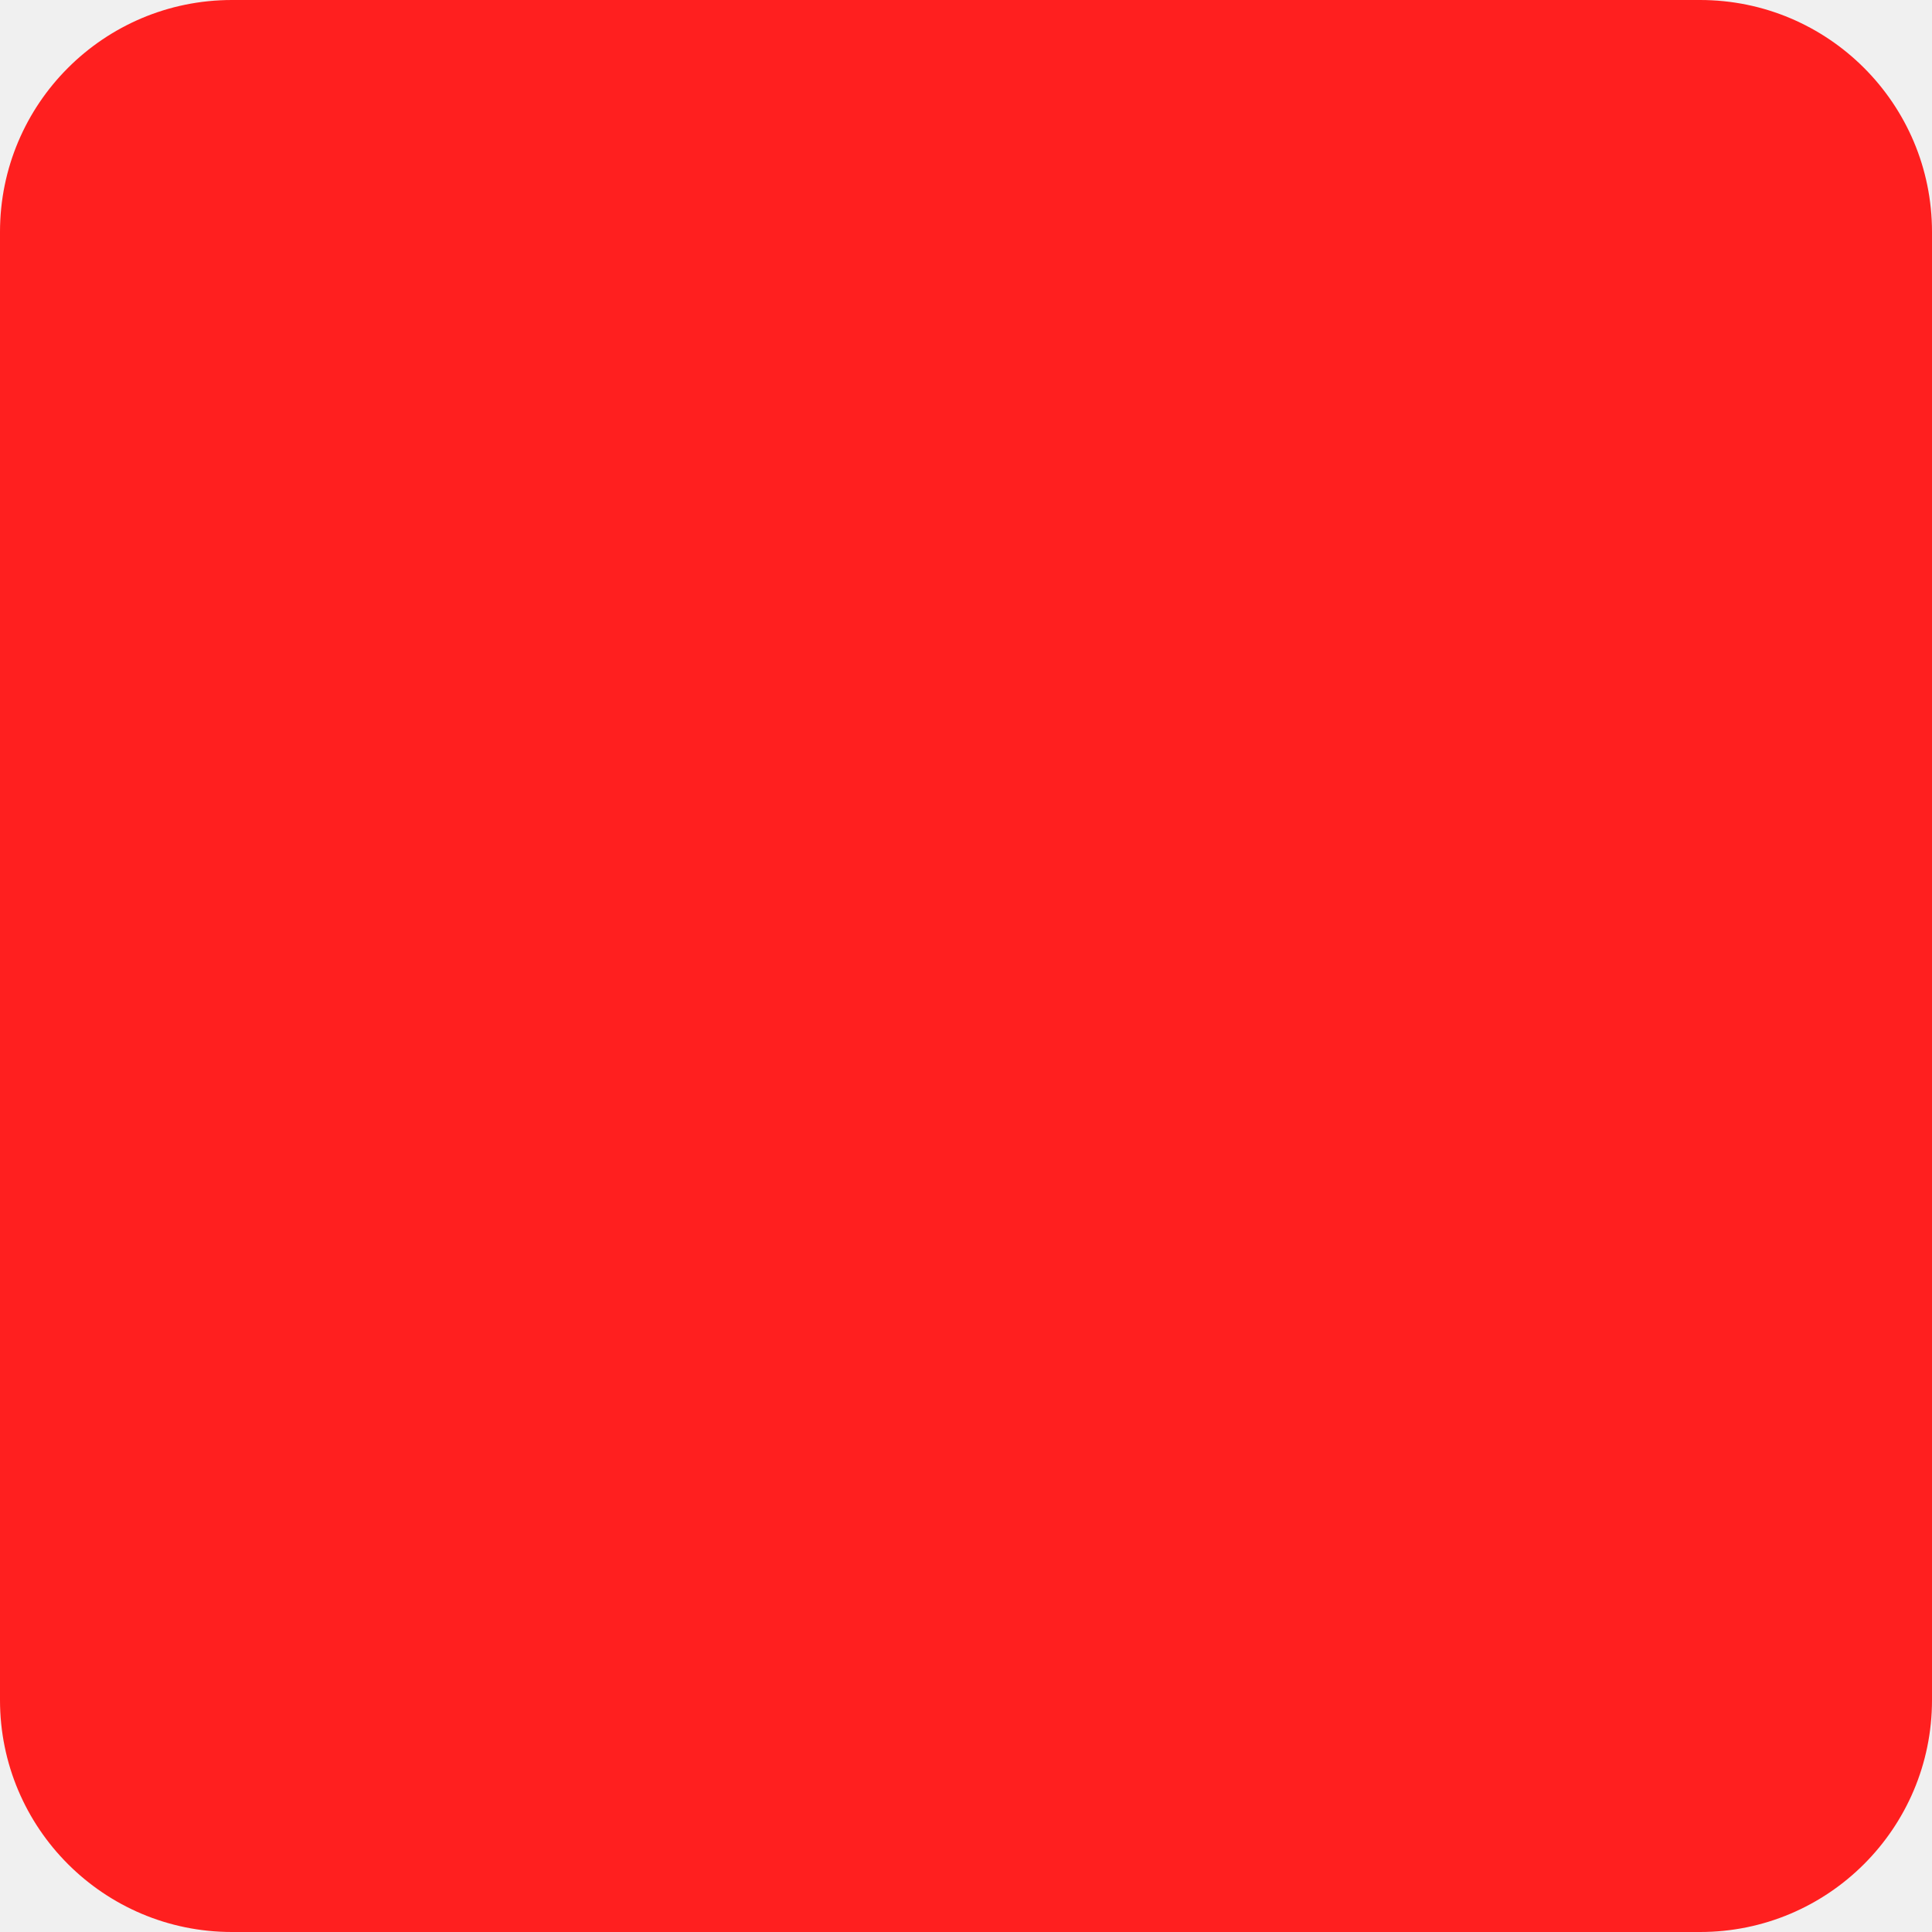
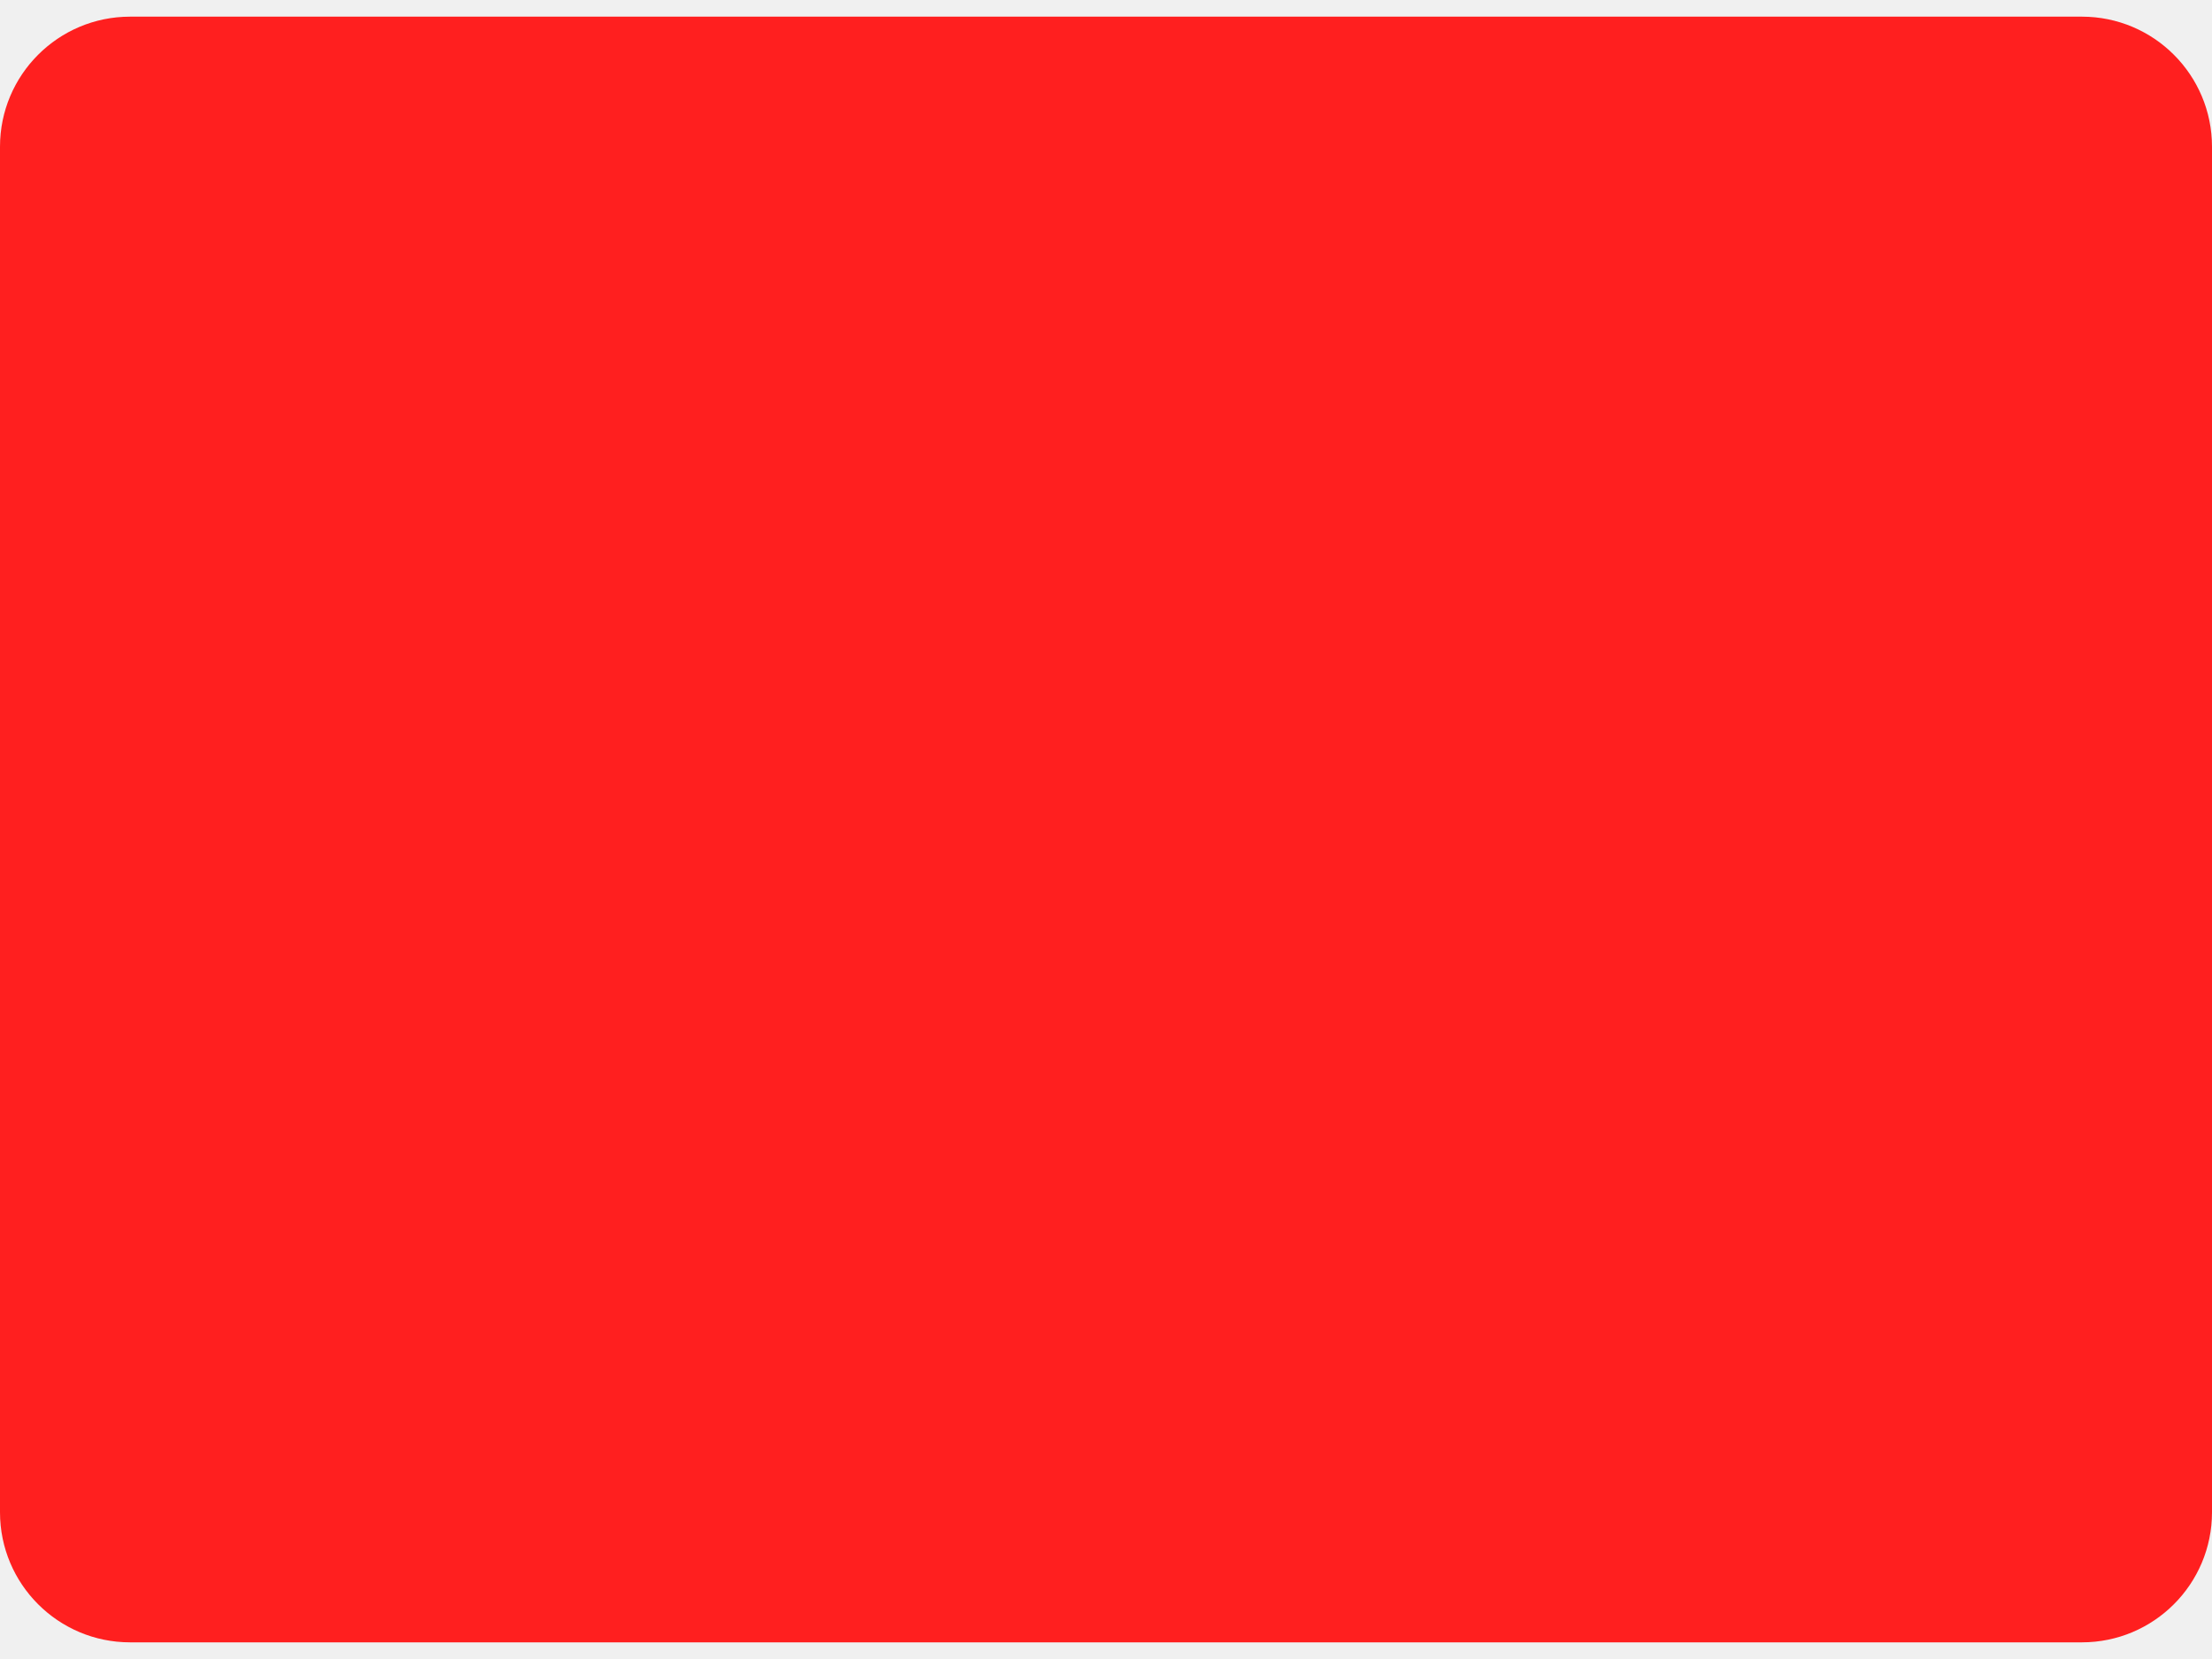
- <svg xmlns="http://www.w3.org/2000/svg" viewBox="334.7 30.6 707.2 707.2" width="64" height="64">
-   <rect x="334.7" y="30.6" width="707.2" height="707.2" rx="84.9" fill="#FF1F1F" />
+ <svg xmlns="http://www.w3.org/2000/svg" viewBox="374.7 153.7 627.4 461.1" width="64" height="48">
+   <rect x="374.7" y="153.7" width="627.4" height="461.1" rx="36.9" fill="#FF1F1F" />
  <g transform="scale(2 2)">
    <path fill="#FFFFFF" transform="scale(2 2)" d="M778.917 174.654L973.499 174.697C943.684 224.562 915.083 278.545 884.581 327.727C880.616 326.952 876.375 325.934 872.404 325.057C897.996 280.333 927.32 232.259 951.359 187.286L786.713 187.055C762.319 229.13 738.297 271.419 714.651 313.917C719.309 323.033 724.151 332.053 729.175 340.973C740.589 318.721 758.223 289.645 770.936 267.714C763.614 252.226 769.648 238.755 787.769 239.146C792.697 230.591 797.542 221.983 802.899 213.691L879.644 213.716C886.491 203.664 897.608 199.087 907.314 208.479C910.926 211.969 912.981 216.767 913.015 221.79C913.049 234.572 903.616 239.535 892.098 239.185C877.158 263.839 857.485 301.671 841.622 326.132C836.888 333.433 803.431 333.896 793.14 333.947C788.876 341.34 784.664 348.763 780.505 356.216C786.378 362.13 808.108 386.396 800.79 397.272C799.486 399.21 794.717 398.796 792.365 398.695C787.907 383.238 784.087 379.604 773.451 368.257C753.507 402.642 733.774 437.149 714.252 471.775L728.766 498.62L736.532 484.787C753.354 457.593 768.832 425.441 785.907 397.913C788.174 401.678 790.772 406.939 792.87 410.919C787.358 422.257 777.467 438.652 771.075 450.035L728.122 526.42L655.532 393.344C665.072 375.52 675.862 357.231 685.76 339.431C688.883 344.254 692.97 352.205 695.839 357.383L715.307 392.407L692.62 432.446L706.485 457.024C714.518 441.325 727.477 420.441 736.465 404.845L788.372 315.133C800.239 294.916 813.759 272.862 825.043 252.523L840.427 252.582C826.386 275.33 812.036 301.189 798.517 324.466C812.45 324.635 819.777 324.168 832.873 319.105C833.934 317.626 834.844 316.08 835.753 314.504C851.323 287.508 865.868 259.912 881.779 233.114C880.615 230.838 879.411 228.085 878.31 225.735L809.649 225.72C805.667 231.968 802.196 238.466 798.053 244.831C800.872 249.276 802.553 253.334 802.064 258.745C801.706 263.089 799.591 267.098 796.208 269.847C791.4 273.76 787.106 274.246 781.258 273.68C763.931 304.207 745.97 334.746 728.962 365.401C720.401 348.549 710.002 330.371 700.948 313.55L778.917 174.654Z" />
    <path fill="#FFFFFF" transform="scale(2 2)" d="M781.682 248.414C786.047 246.765 790.927 248.933 792.63 253.278C794.334 257.623 792.228 262.53 787.906 264.288C785.06 265.446 781.812 264.983 779.403 263.077C776.994 261.171 775.796 258.117 776.268 255.081C776.74 252.046 778.808 249.499 781.682 248.414Z" />
    <path fill="#FFFFFF" transform="scale(2 2)" d="M892.612 213.425C896.967 211.782 901.829 213.973 903.483 218.324C905.138 222.674 902.96 227.542 898.615 229.209C894.253 230.881 889.361 228.693 887.701 224.326C886.04 219.959 888.241 215.074 892.612 213.425Z" />
    <path fill="#FFFFFF" transform="scale(2 2)" d="M403.174 174.718L594.831 174.717C602.802 187.127 613.569 207.947 621.052 221.364L672.952 314.777C667.226 325.4 659.86 337.346 653.71 347.903L641.862 368.193L567.802 236.05L436.798 236.049C425.915 215.689 414.388 194.893 403.174 174.718Z" />
    <path fill="#FFFFFF" transform="scale(2 2)" d="M458.41 263.396L552.496 263.321C564.696 286.504 579.034 311.271 591.815 334.323C617.304 380.967 643.308 427.328 669.822 473.398C688.769 506.511 707.841 543.316 727.729 575.613C745.558 544.511 763.113 511.445 781.32 480.871C787.089 480.337 792.297 479.645 798.034 478.815C790.213 493.395 781.035 508.857 772.83 523.332L733.053 593.805L631.206 593.767L590.629 518.502C584.58 507.938 578.272 495.268 572.504 484.376C577.286 484.788 582.129 484.956 586.926 485.173C592.133 493.539 598.892 507.215 603.866 516.384C614.197 535.463 624.696 554.45 635.364 573.344C638.622 567.73 658.146 531.308 660.775 529.997L661.645 531.107C663.992 532.094 663.589 528.708 666.546 527.847C666.109 530.658 664.94 532.178 663.447 534.596L667.035 541.666C662.26 552.159 652.502 568.442 646.698 578.771L714.393 578.782L665.06 489.396C659.709 487.092 659.564 486.807 656.721 481.763C659.948 482.538 668.967 485.277 671.607 483.826C671.799 481.621 671.888 481.215 671.127 479.16C667.354 477.178 658.006 475.335 653.429 474.229C650.75 470.23 647.579 464.487 645.066 460.238C631.434 455.986 613.908 450.893 600.813 445.419C599.279 441.92 597.717 436.421 598.833 432.627L599.981 432.319C602.769 433.567 604.064 436.787 605.639 439.544C613.734 442.183 628.457 444.25 638.751 447.205C631.032 430.82 615.978 405.552 606.924 389.316L544.728 277.65L458.437 277.686L458.41 263.396Z" />
    <path fill="#FFFFFF" transform="scale(2 2)" d="M577.286 488.055L585.841 488.421C593.006 503.484 601.832 517.919 609.443 532.772C611.457 536.701 613.582 540.47 614.979 544.678C614.428 544.487 613.752 544.254 612.949 543.976C603.582 528.091 595.609 511.391 586.619 495.28C581.92 486.856 580.779 495.453 577.286 488.055Z" />
    <path fill="#FFFFFF" transform="scale(2 2)" d="M592.53 513.761C593.029 513.957 593.949 514.57 594.449 514.877C597.427 519.975 608.92 539.499 608.665 544.309C606.084 542.311 593.357 517.907 592.53 513.761Z" />
    <path fill="#FFFFFF" transform="scale(2 2)" d="M510.518 345.983C512.256 347.351 563.822 442.21 570.355 453.353C580.778 455.631 594.822 456.659 604.479 461.096C624.188 470.154 627.66 472.571 635.55 491.62C634.796 494.147 634.33 491.501 631.299 493.417C631.789 496.529 640.562 514.16 642.931 515.766C646.088 515.452 647.076 515.289 648.534 518.269C650.583 522.457 652.3 526.99 654.035 531.314C652.527 534.398 650.364 537.96 648.635 540.986C638.675 521.18 623.143 495.506 611.947 476.151C606.323 466.429 573.773 466.457 561.672 465.398C540.527 428.222 519.049 389.051 498.654 351.39L510.518 345.983Z" />
    <path fill="#FFFFFF" transform="scale(2 2)" d="M476.312 304.442L531.605 304.392C546.55 332.009 561.654 359.54 576.915 386.984C599.214 386.114 598.83 402.534 599.722 419.493L595.196 425.191L598.651 431.506C597.628 432.152 597.666 432.082 596.45 432.226C594.371 430.441 593.163 426.641 592.072 423.987C586.175 421.932 580.313 422.185 574.49 419.618C562.084 414.148 561.868 404.44 566.761 393.337C553.205 369.015 539.215 342.315 525.329 318.527L482.263 318.569C480.84 314.533 478.058 308.531 476.312 304.442Z" />
    <path fill="#FFFFFF" transform="scale(2 2)" d="M579.346 395.497C583.914 394.656 588.318 397.616 589.264 402.164C590.21 406.711 587.353 411.183 582.829 412.234C579.808 412.937 576.643 411.947 574.56 409.649C572.476 407.351 571.801 404.105 572.795 401.167C573.788 398.228 576.296 396.058 579.346 395.497Z" />
    <path fill="#FFFFFF" transform="scale(2 2)" d="M858.286 344.104C870.754 343.341 880.054 350.869 878.001 363.942C877.216 368.752 874.542 373.048 870.574 375.877C860.598 382.889 851.427 377.705 845.307 368.727C836.894 369.87 828.142 371.391 819.724 372.736L819.567 358.819L844.542 357.067C844.811 356.445 845.096 355.83 845.396 355.222C848.721 348.492 851.356 346.426 858.286 344.104Z" />
    <path fill="#FFFFFF" transform="scale(2 2)" d="M859.838 353.064C862.882 352.554 865.963 353.728 867.896 356.134C869.828 358.541 870.31 361.803 869.156 364.665C868.001 367.528 865.391 369.543 862.33 369.935C857.722 370.524 853.489 367.317 852.81 362.721C852.132 358.125 855.256 353.831 859.838 353.064Z" />
    <path fill="#FFFFFF" transform="scale(2 2)" d="M805.301 419.587L818.627 419.812L826.983 427.538C820.618 439.611 813.18 451.86 806.17 463.599C804.636 466.167 804.192 466.049 801.49 466.738C797.007 467.225 791.942 468.049 787.425 468.675C793.228 457.396 801.076 444.787 807.621 433.738C805.803 430.446 800.796 423.191 802.85 419.87L805.301 419.587Z" />
    <path fill="#FFFFFF" transform="scale(2 2)" d="M836.925 399.247C838.379 401.038 839.055 401.668 839.639 403.966C839.397 405.073 839.403 405.843 838.58 406.669C834.715 410.543 805.253 408.529 798.127 408.484L797.112 408.204C795.752 406.721 795.28 406.717 795.053 404.976C800.783 402.824 824.245 405.33 834.136 404.048C836.298 402.44 835.821 402.246 836.925 399.247Z" />
    <path fill="#FFFFFF" transform="scale(2 2)" d="M799.947 414.87C800.388 414.801 800.831 414.744 801.275 414.698C805.609 414.239 814.547 413.661 817.955 416.395C812.597 416.686 803.598 418.046 799.947 414.87Z" />
    <path fill="#FFFFFF" transform="scale(2 2)" d="M634.9 495.684C638.344 497.335 643.232 509.152 644.781 513.012C641.285 511.481 636.197 499.503 634.9 495.684Z" />
    <path fill="#FFFFFF" transform="scale(2 2)" d="M809.805 381.493C811.724 383.937 810.965 394.918 810.914 398.799C808.324 396.868 809.658 384.891 809.805 381.493Z" />
    <path fill="#FFFFFF" transform="scale(2 2)" d="M812.073 368.685C813.391 374.676 809.848 377.906 806.467 382.43C806.25 380.436 810.922 371.198 812.073 368.685Z" />
  </g>
</svg>
